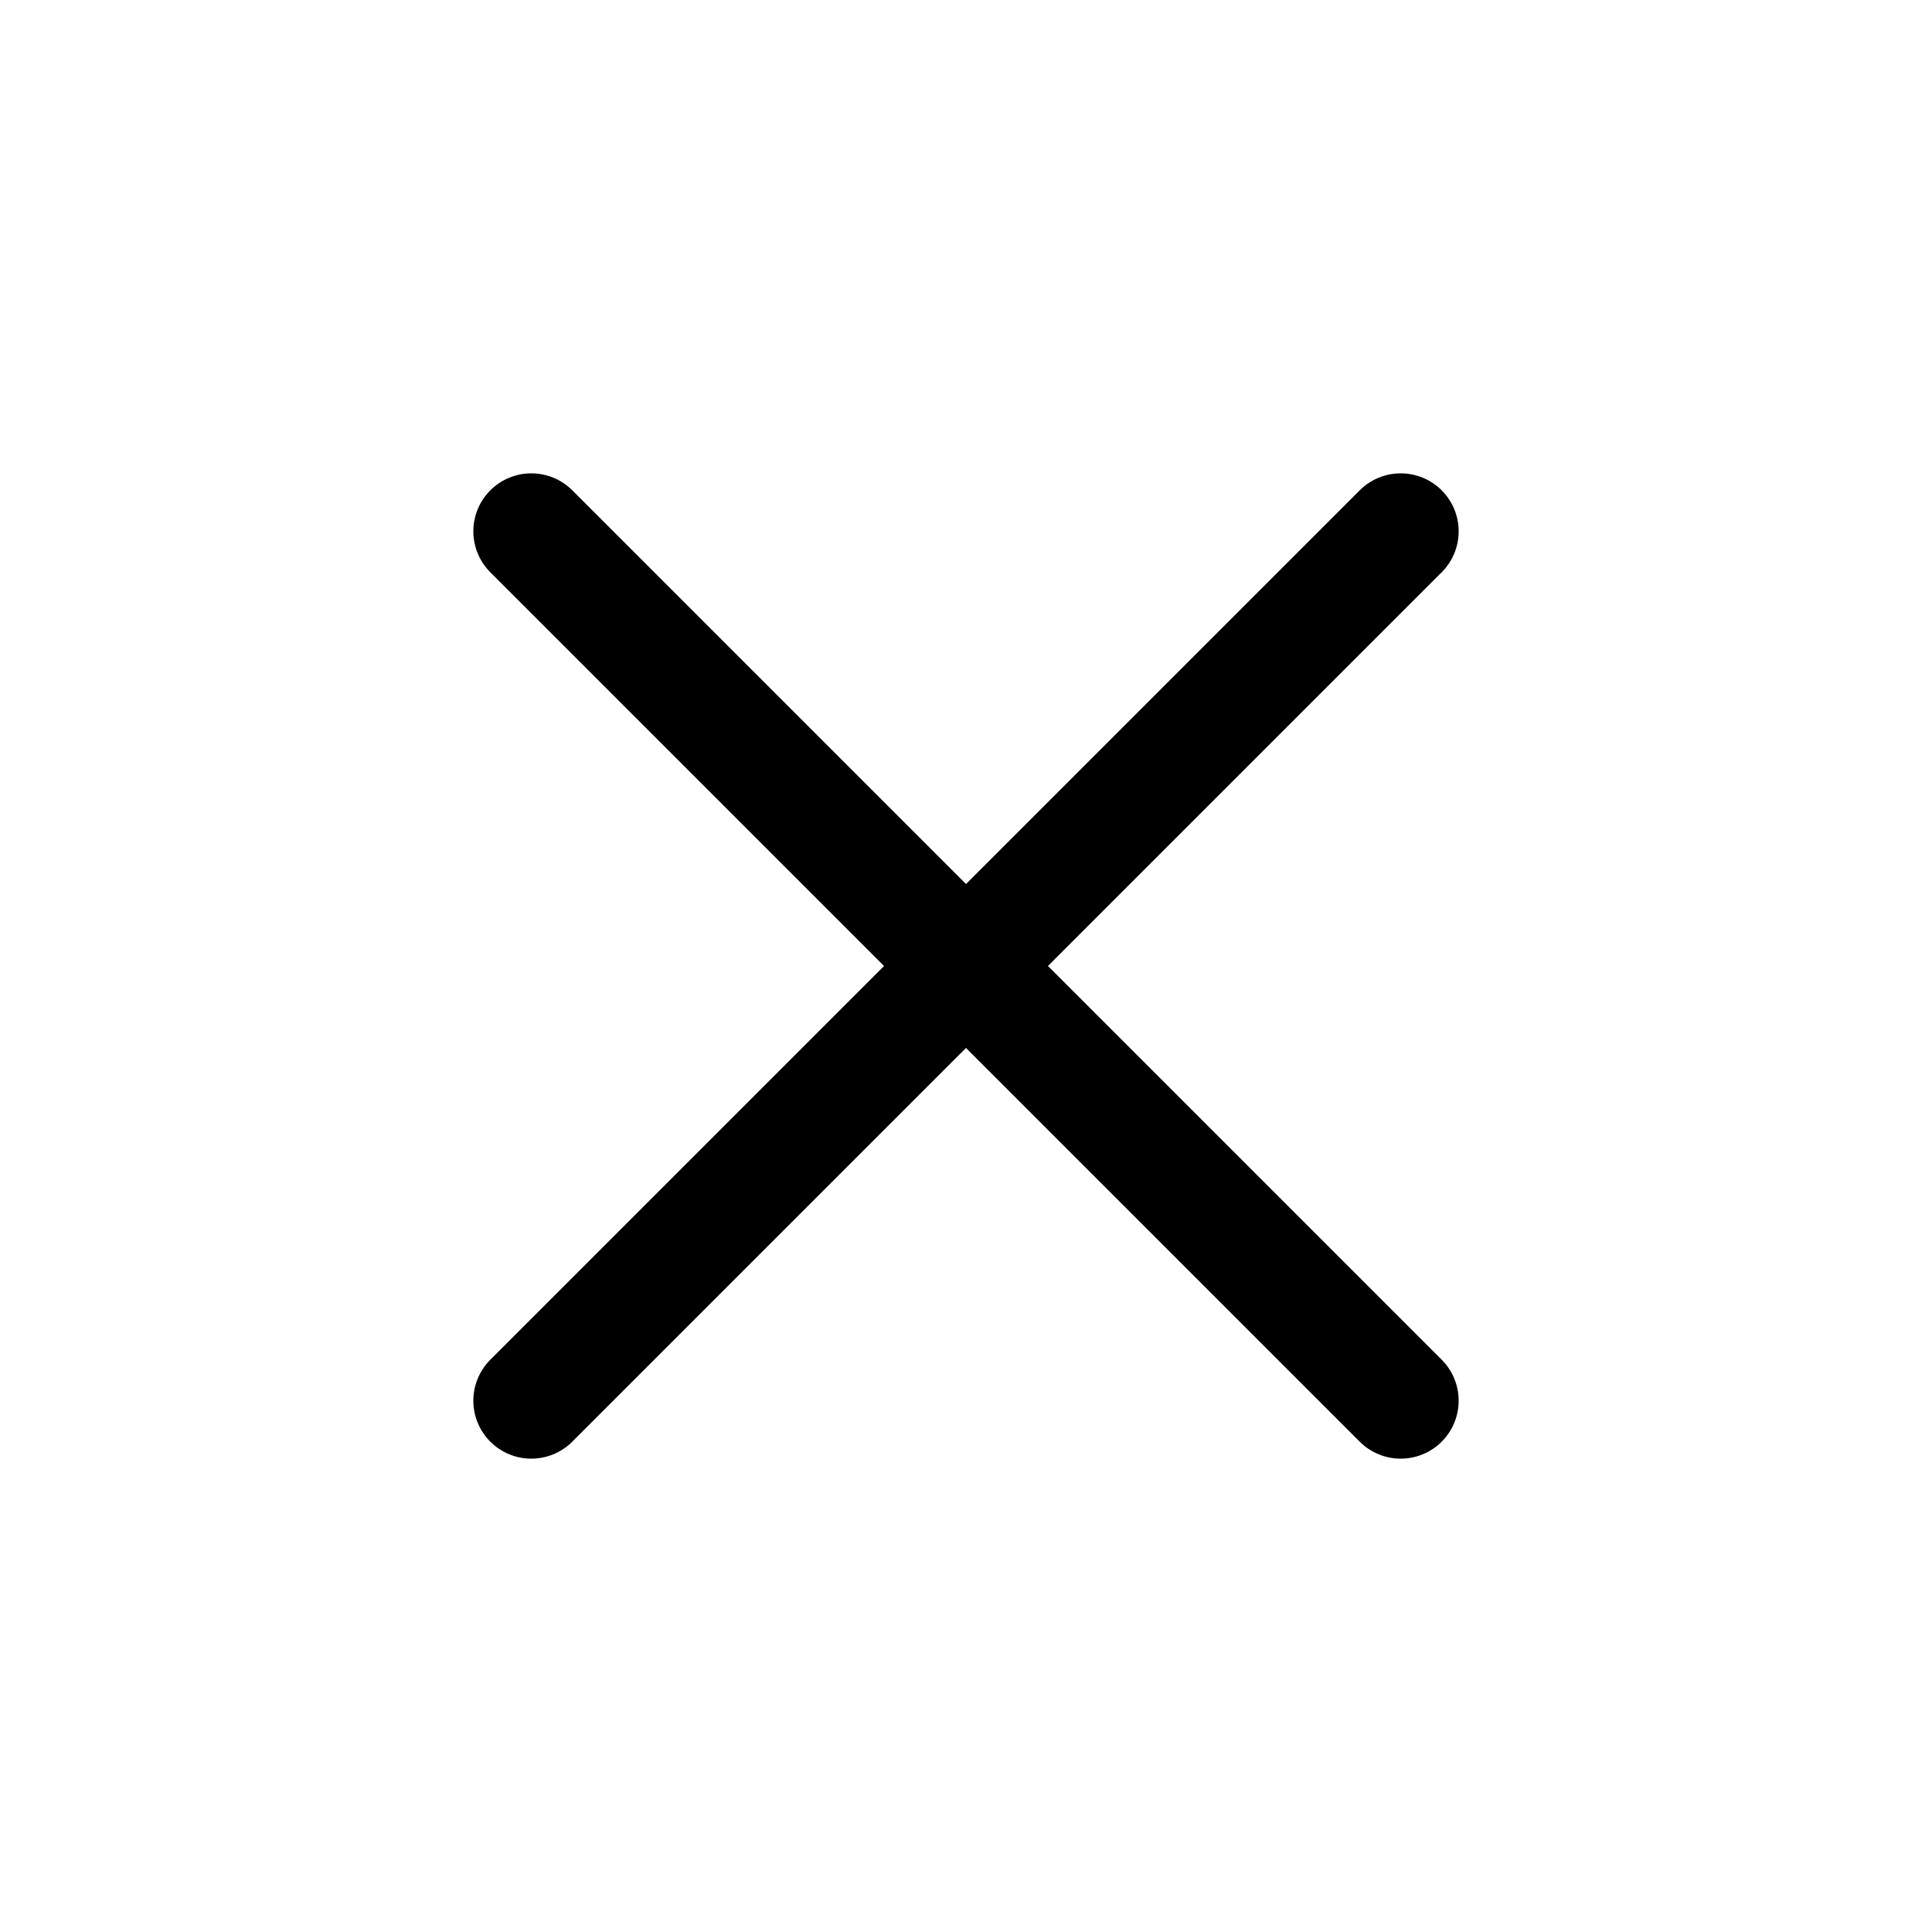
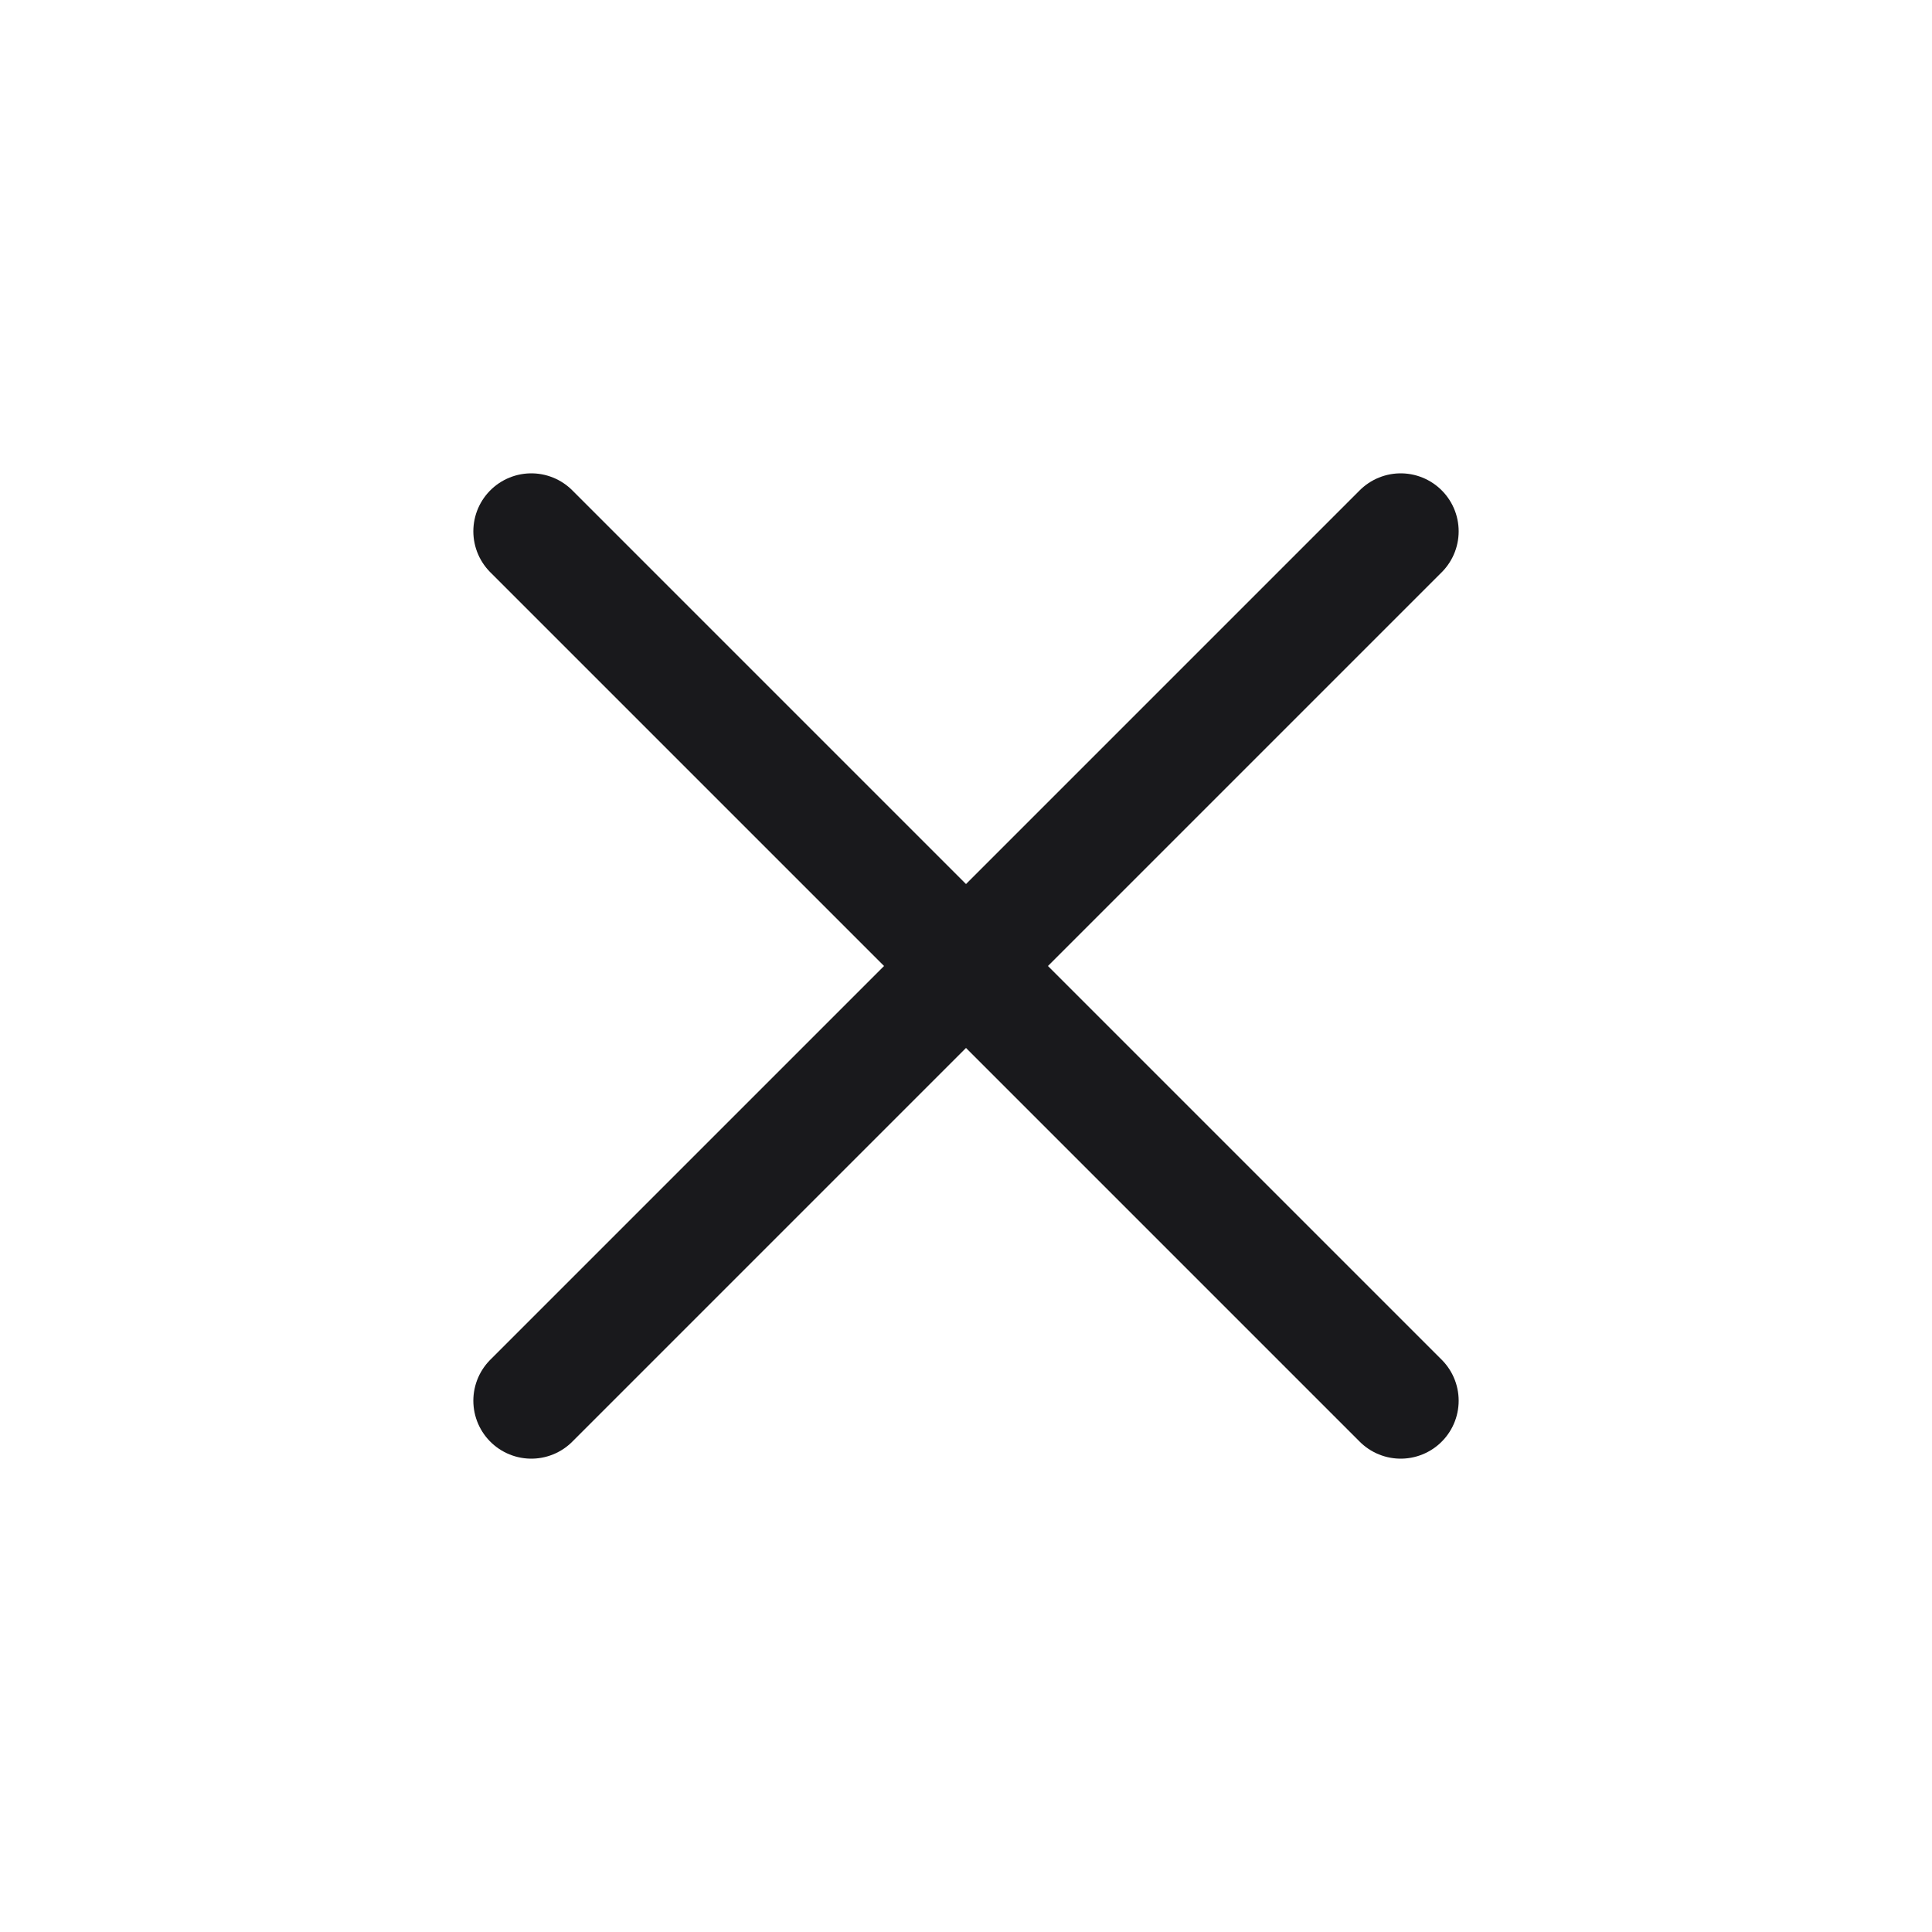
<svg xmlns="http://www.w3.org/2000/svg" width="20" height="20" viewBox="0 0 20 20" fill="none">
-   <path d="M5.5 5.5L14.5 14.5" stroke="currentColor" stroke-width="1.2" stroke-linecap="round" />
-   <path d="M5.5 14.5L14.5 5.5" stroke="currentColor" stroke-width="1.2" stroke-linecap="round" />
+   <path d="M5.5 5.5L14.5 14.5" stroke="#19191C" stroke-width="1.2" stroke-linecap="round" />
+   <path d="M5.5 14.5L14.5 5.5" stroke="#19191C" stroke-width="1.2" stroke-linecap="round" />
</svg>
